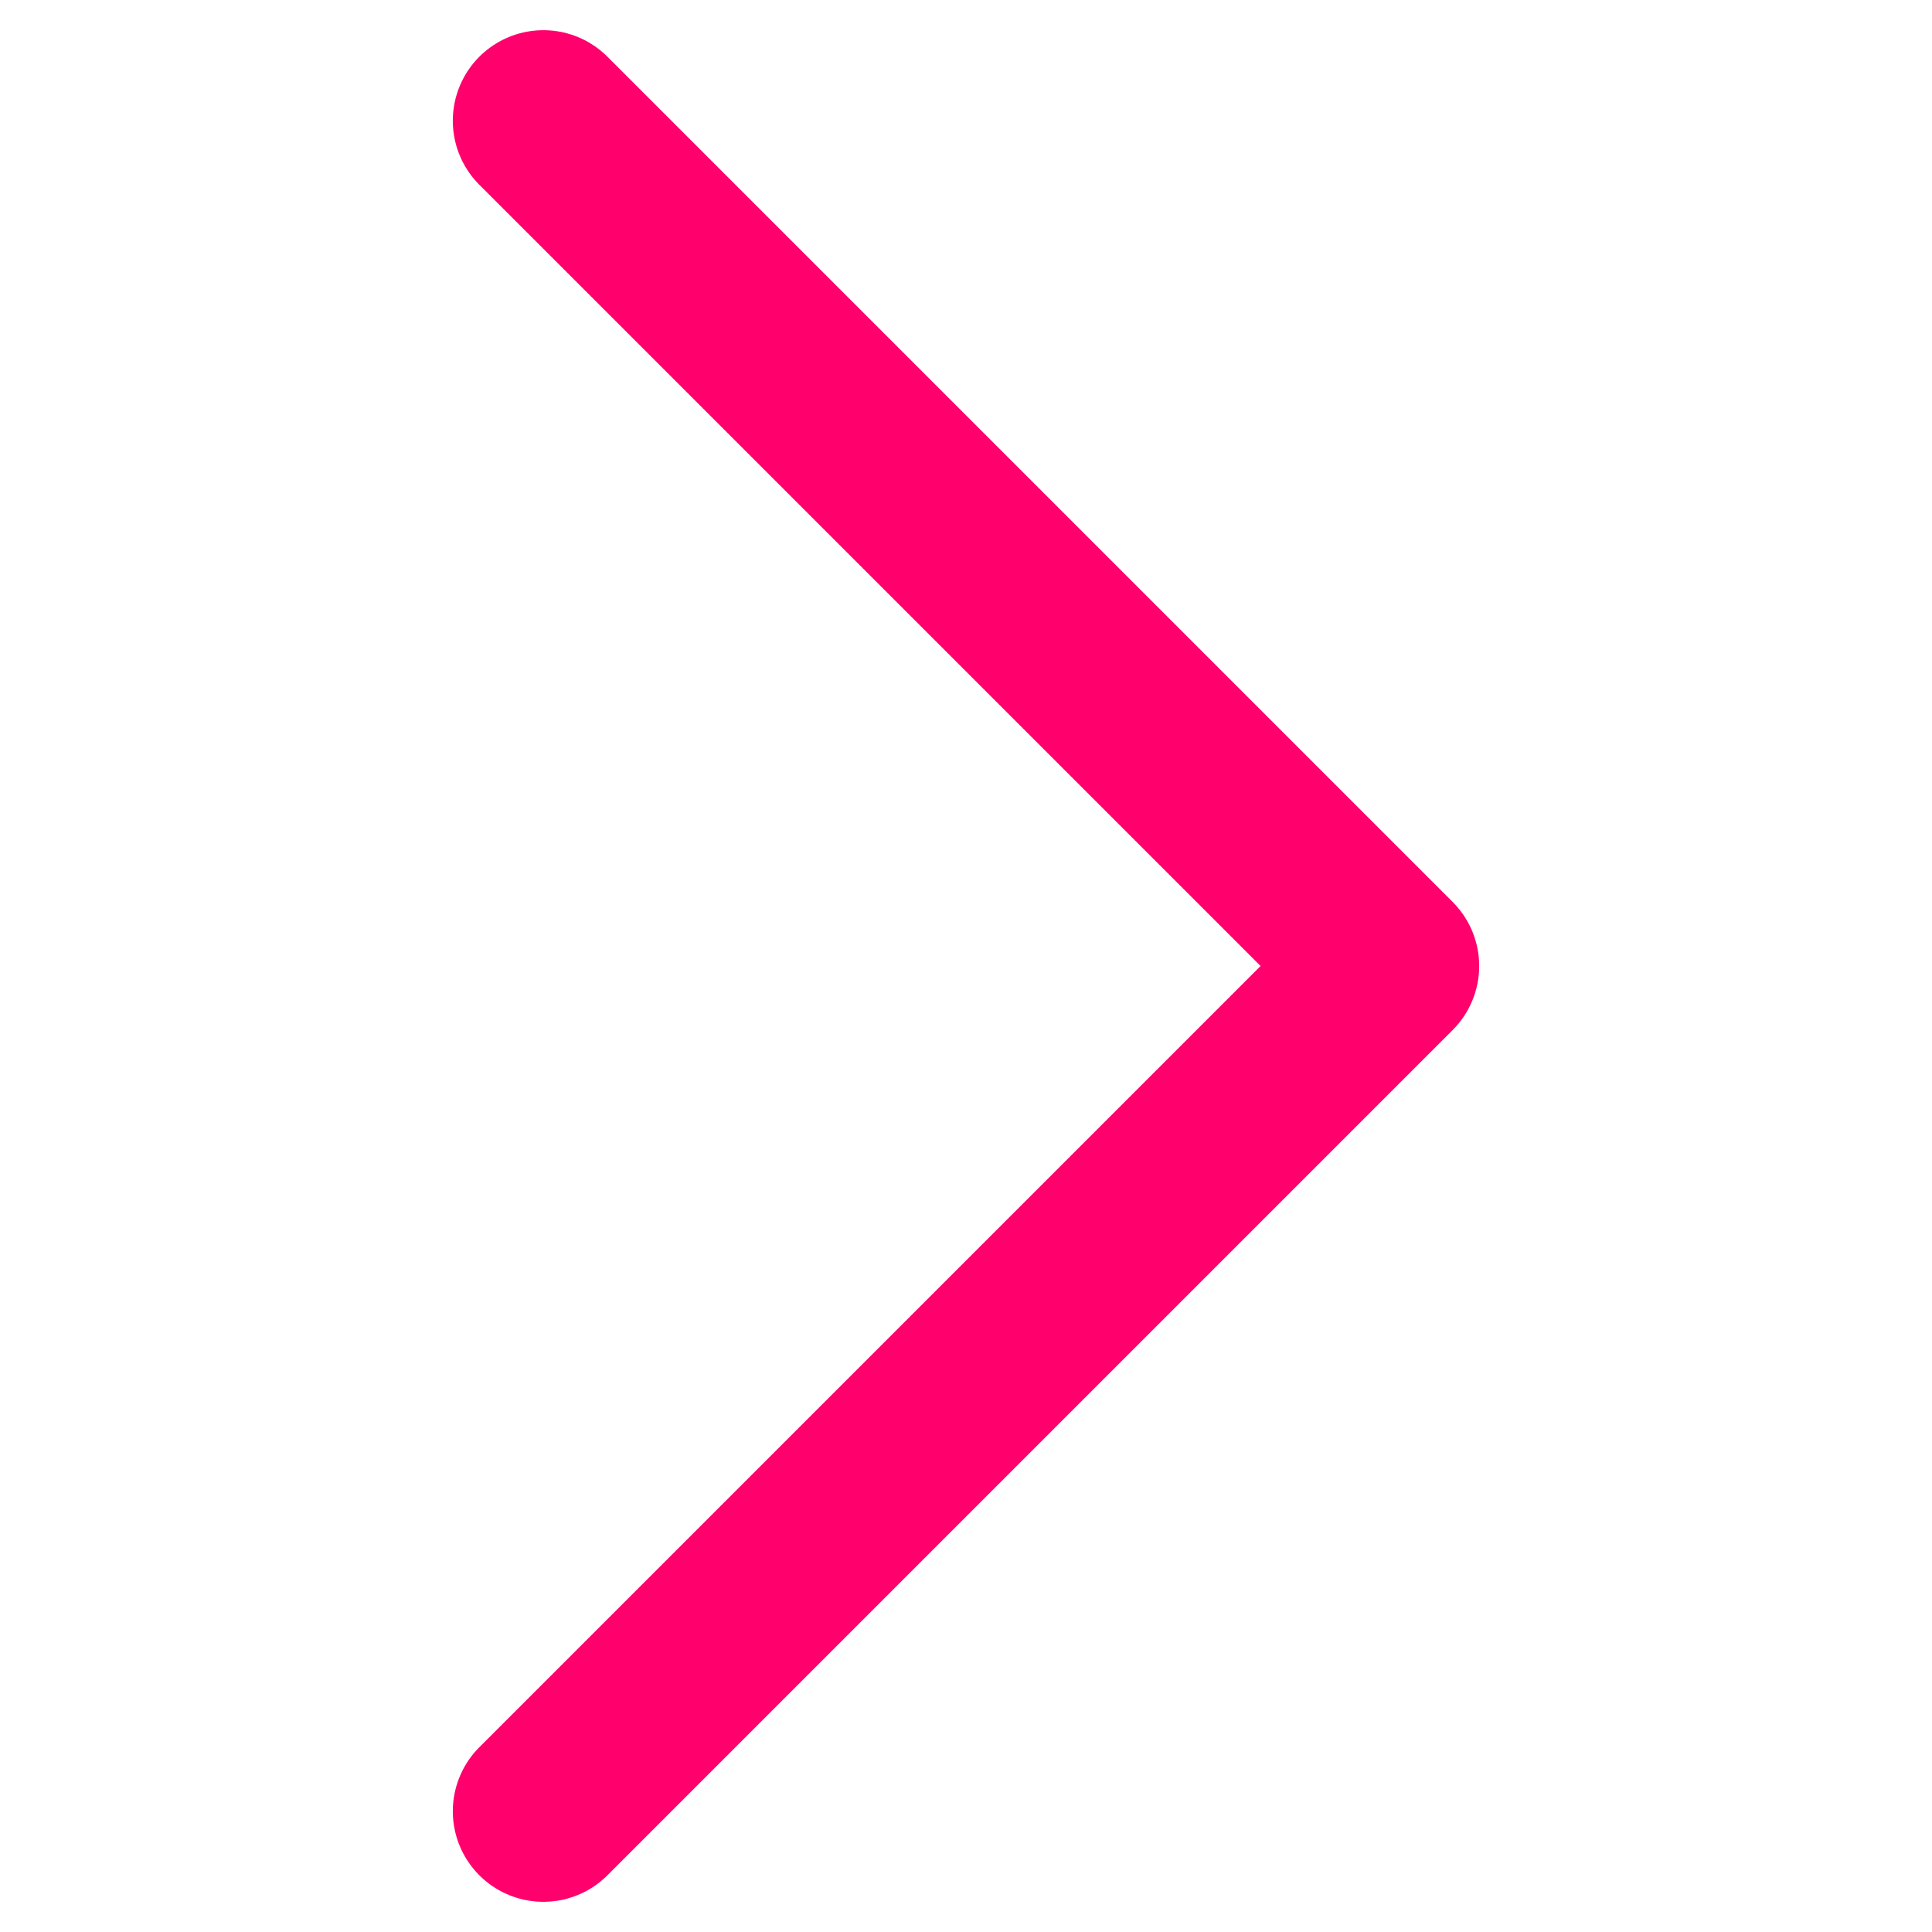
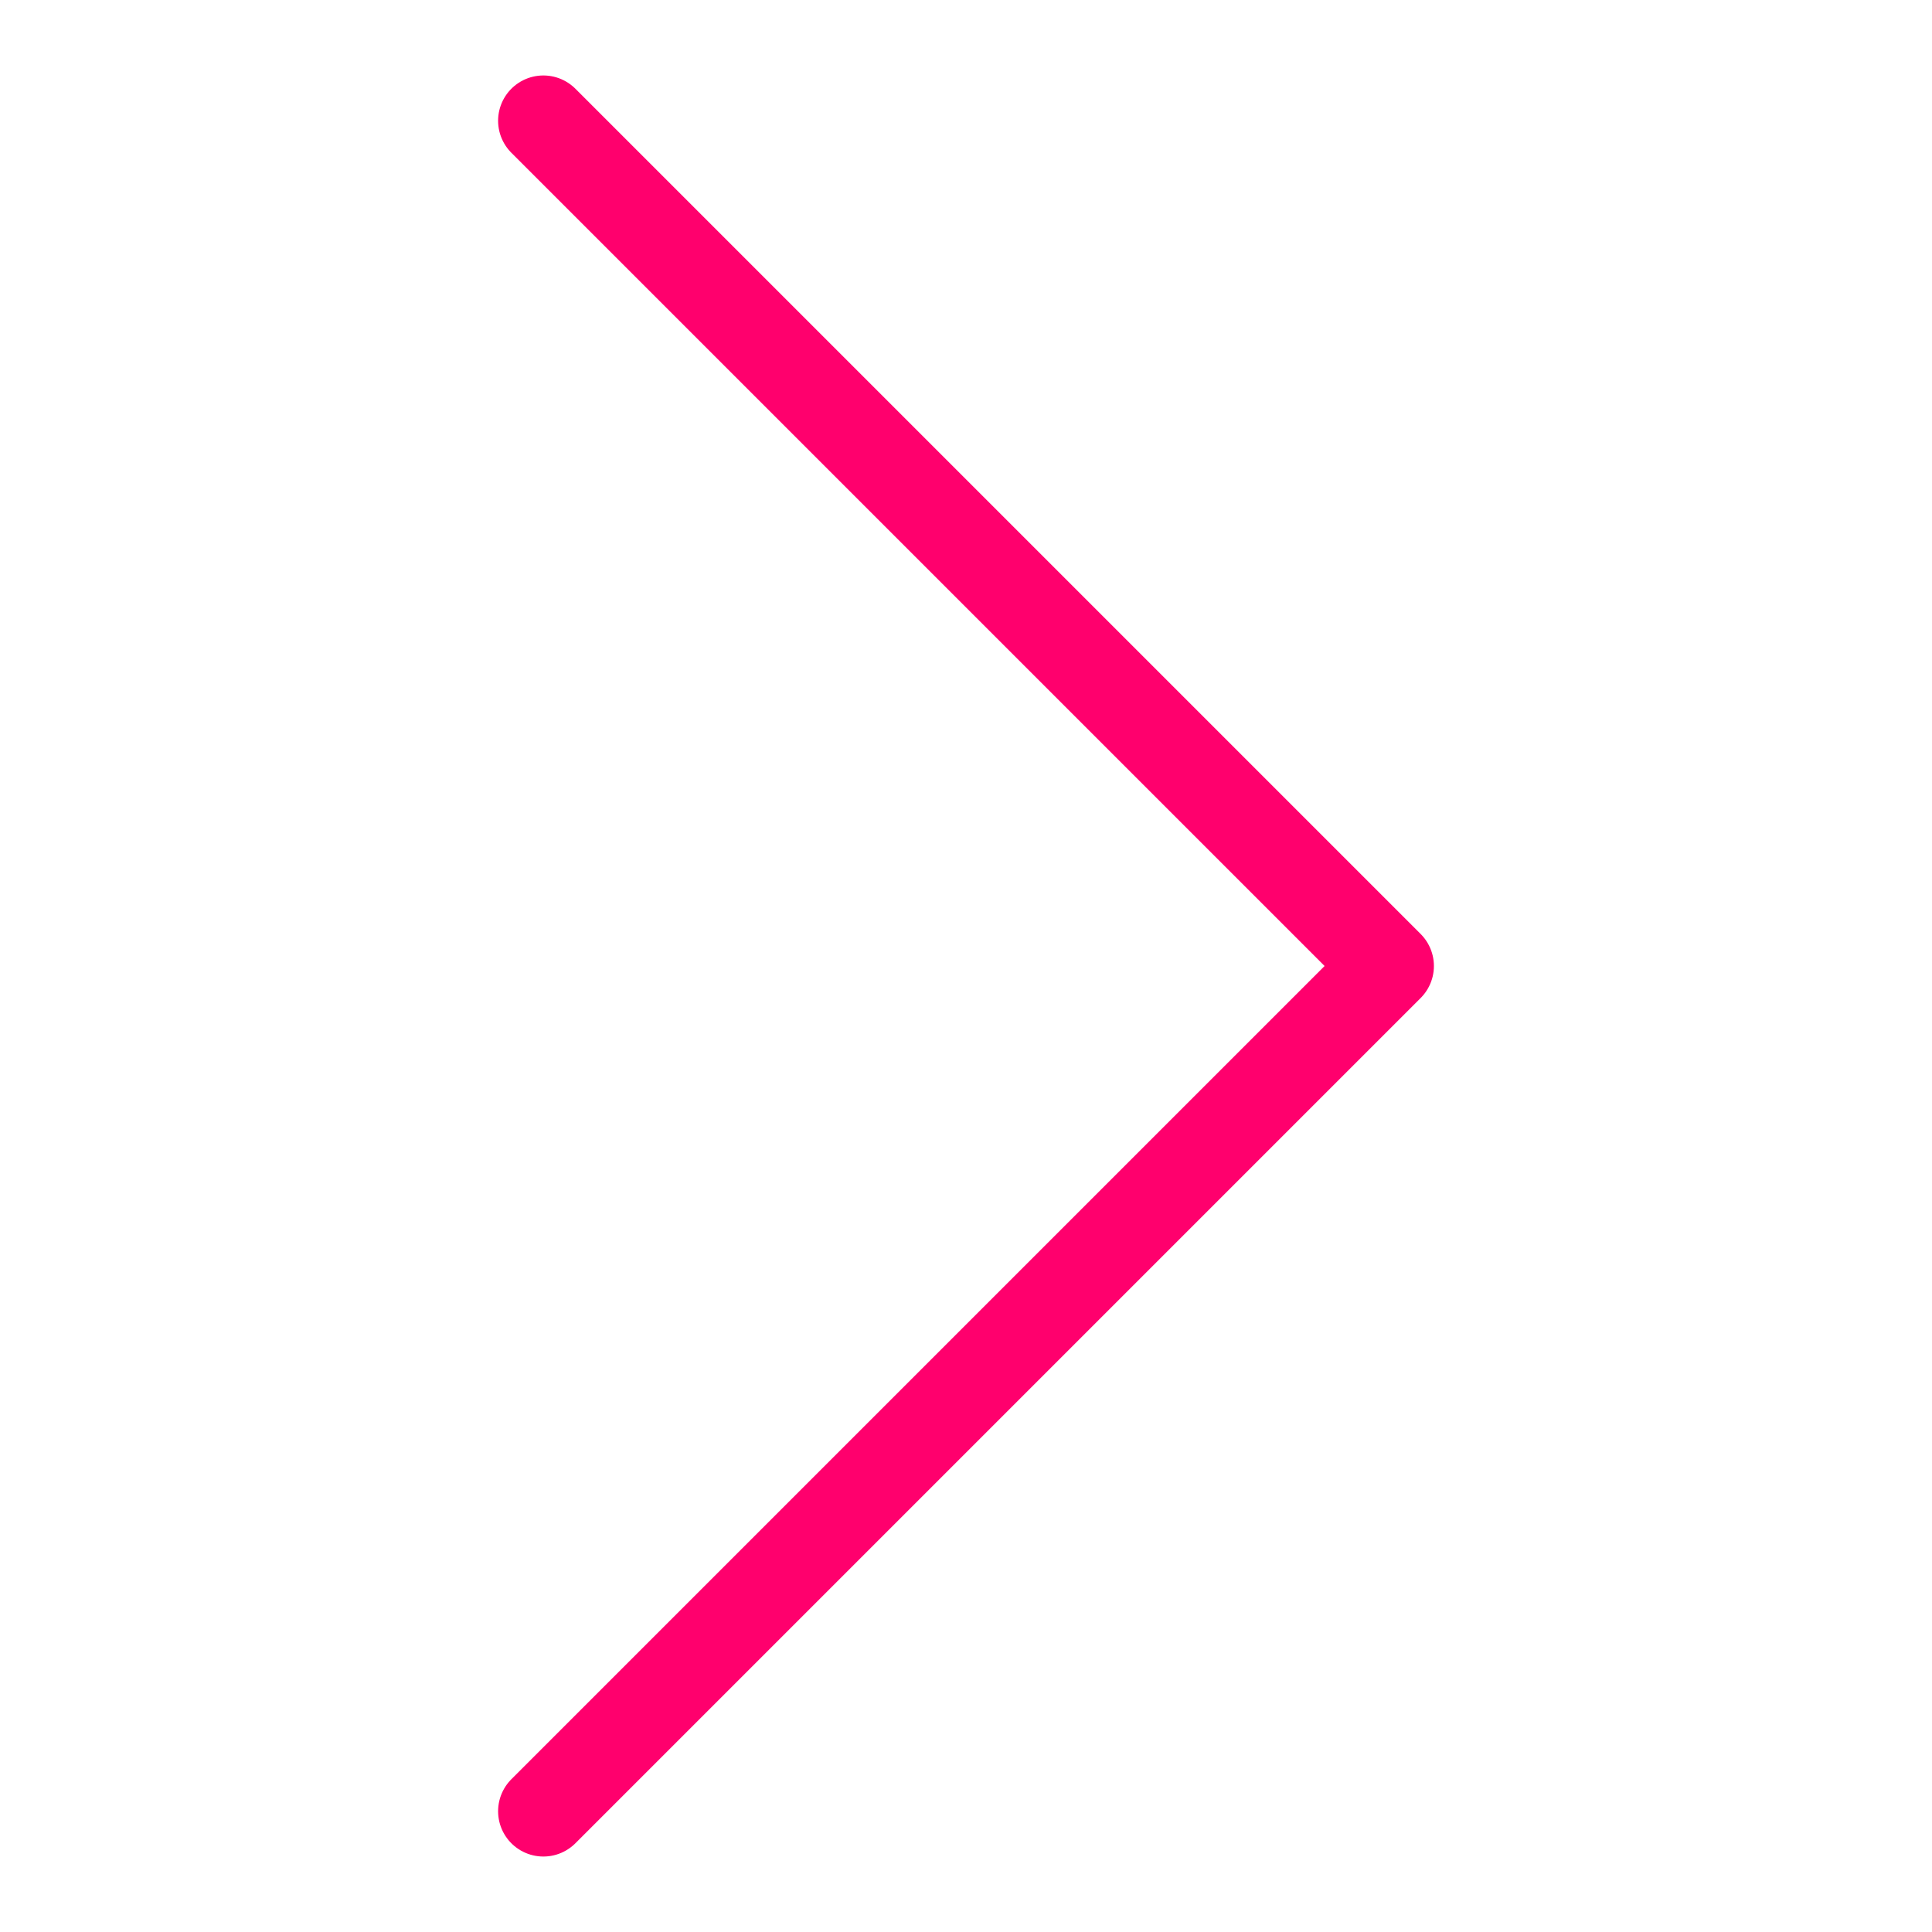
<svg xmlns="http://www.w3.org/2000/svg" version="1.1" id="圖層_1" x="0px" y="0px" viewBox="0 0 32 32" style="enable-background:new 0 0 32 32;" xml:space="preserve">
  <style type="text/css">
- 	.st0{fill:none;stroke:#FF006D;stroke-width:3;stroke-linecap:round;stroke-linejoin:round;stroke-miterlimit:10;}
+ 	.st0{fill:none;stroke:#FF006D;stroke-width:1.5;stroke-linecap:round;stroke-linejoin:round;stroke-miterlimit:10;}
</style>
  <polyline class="st0" points="9,2 23,16 9,30 " />
</svg>
